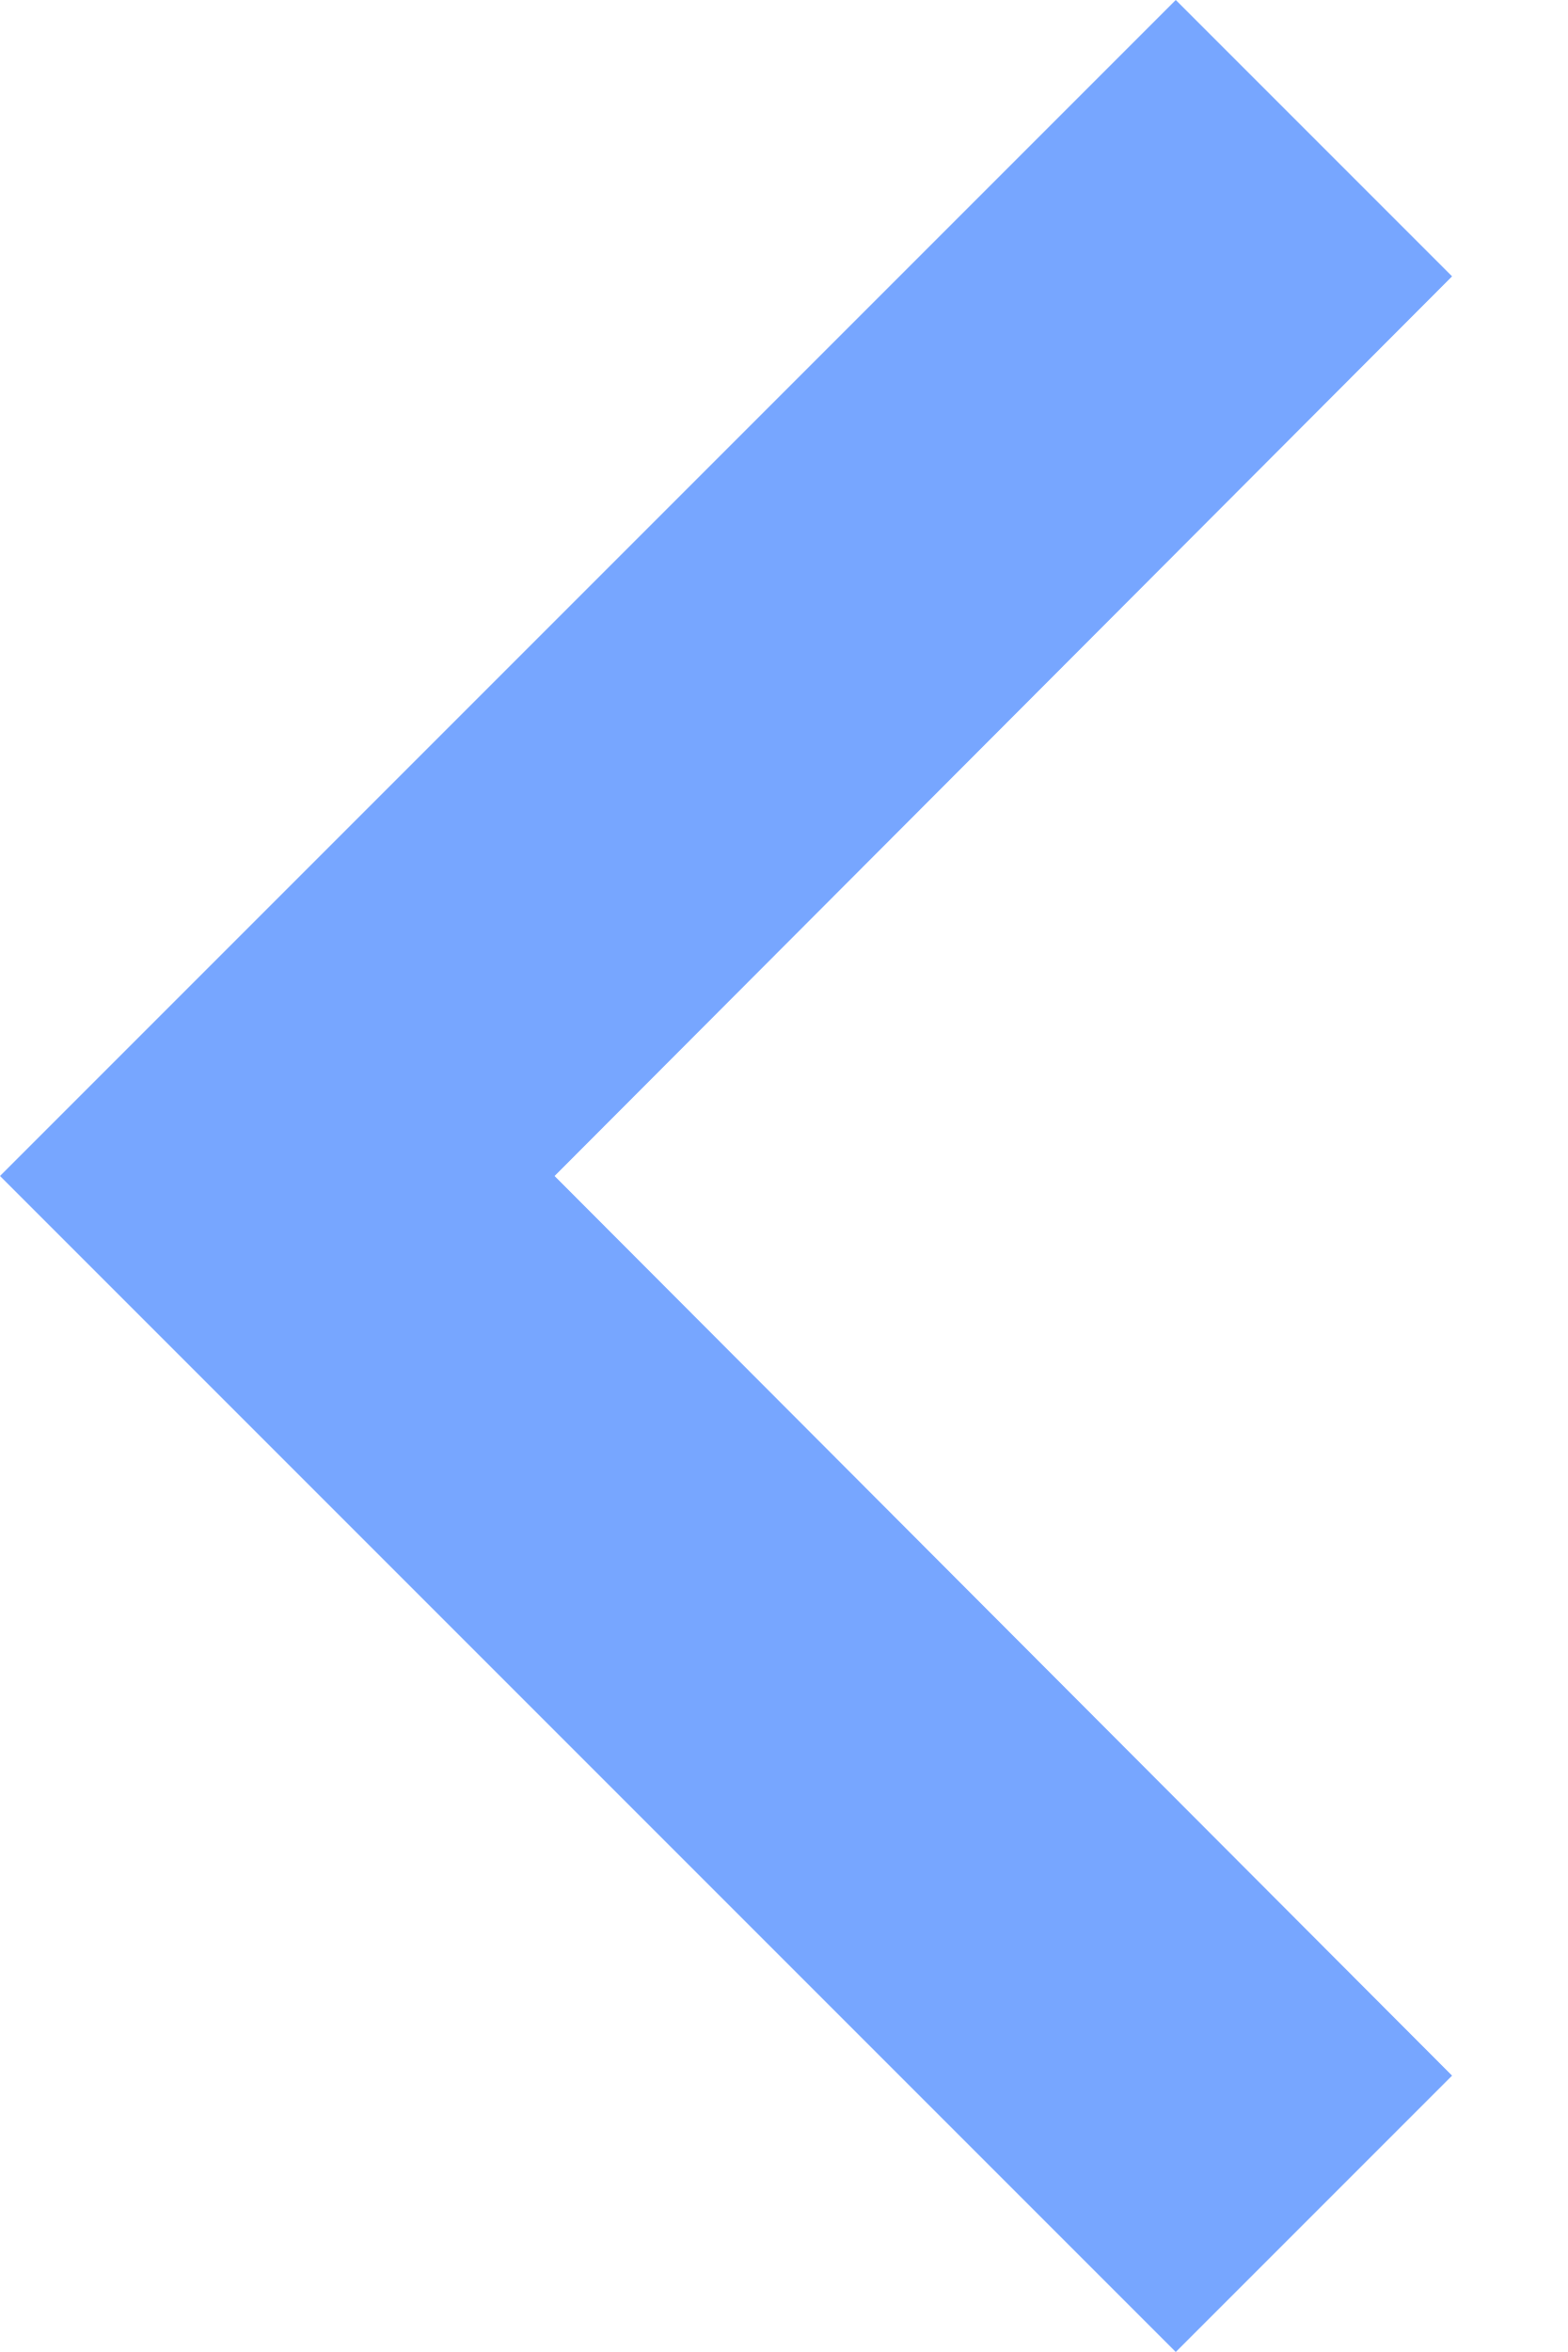
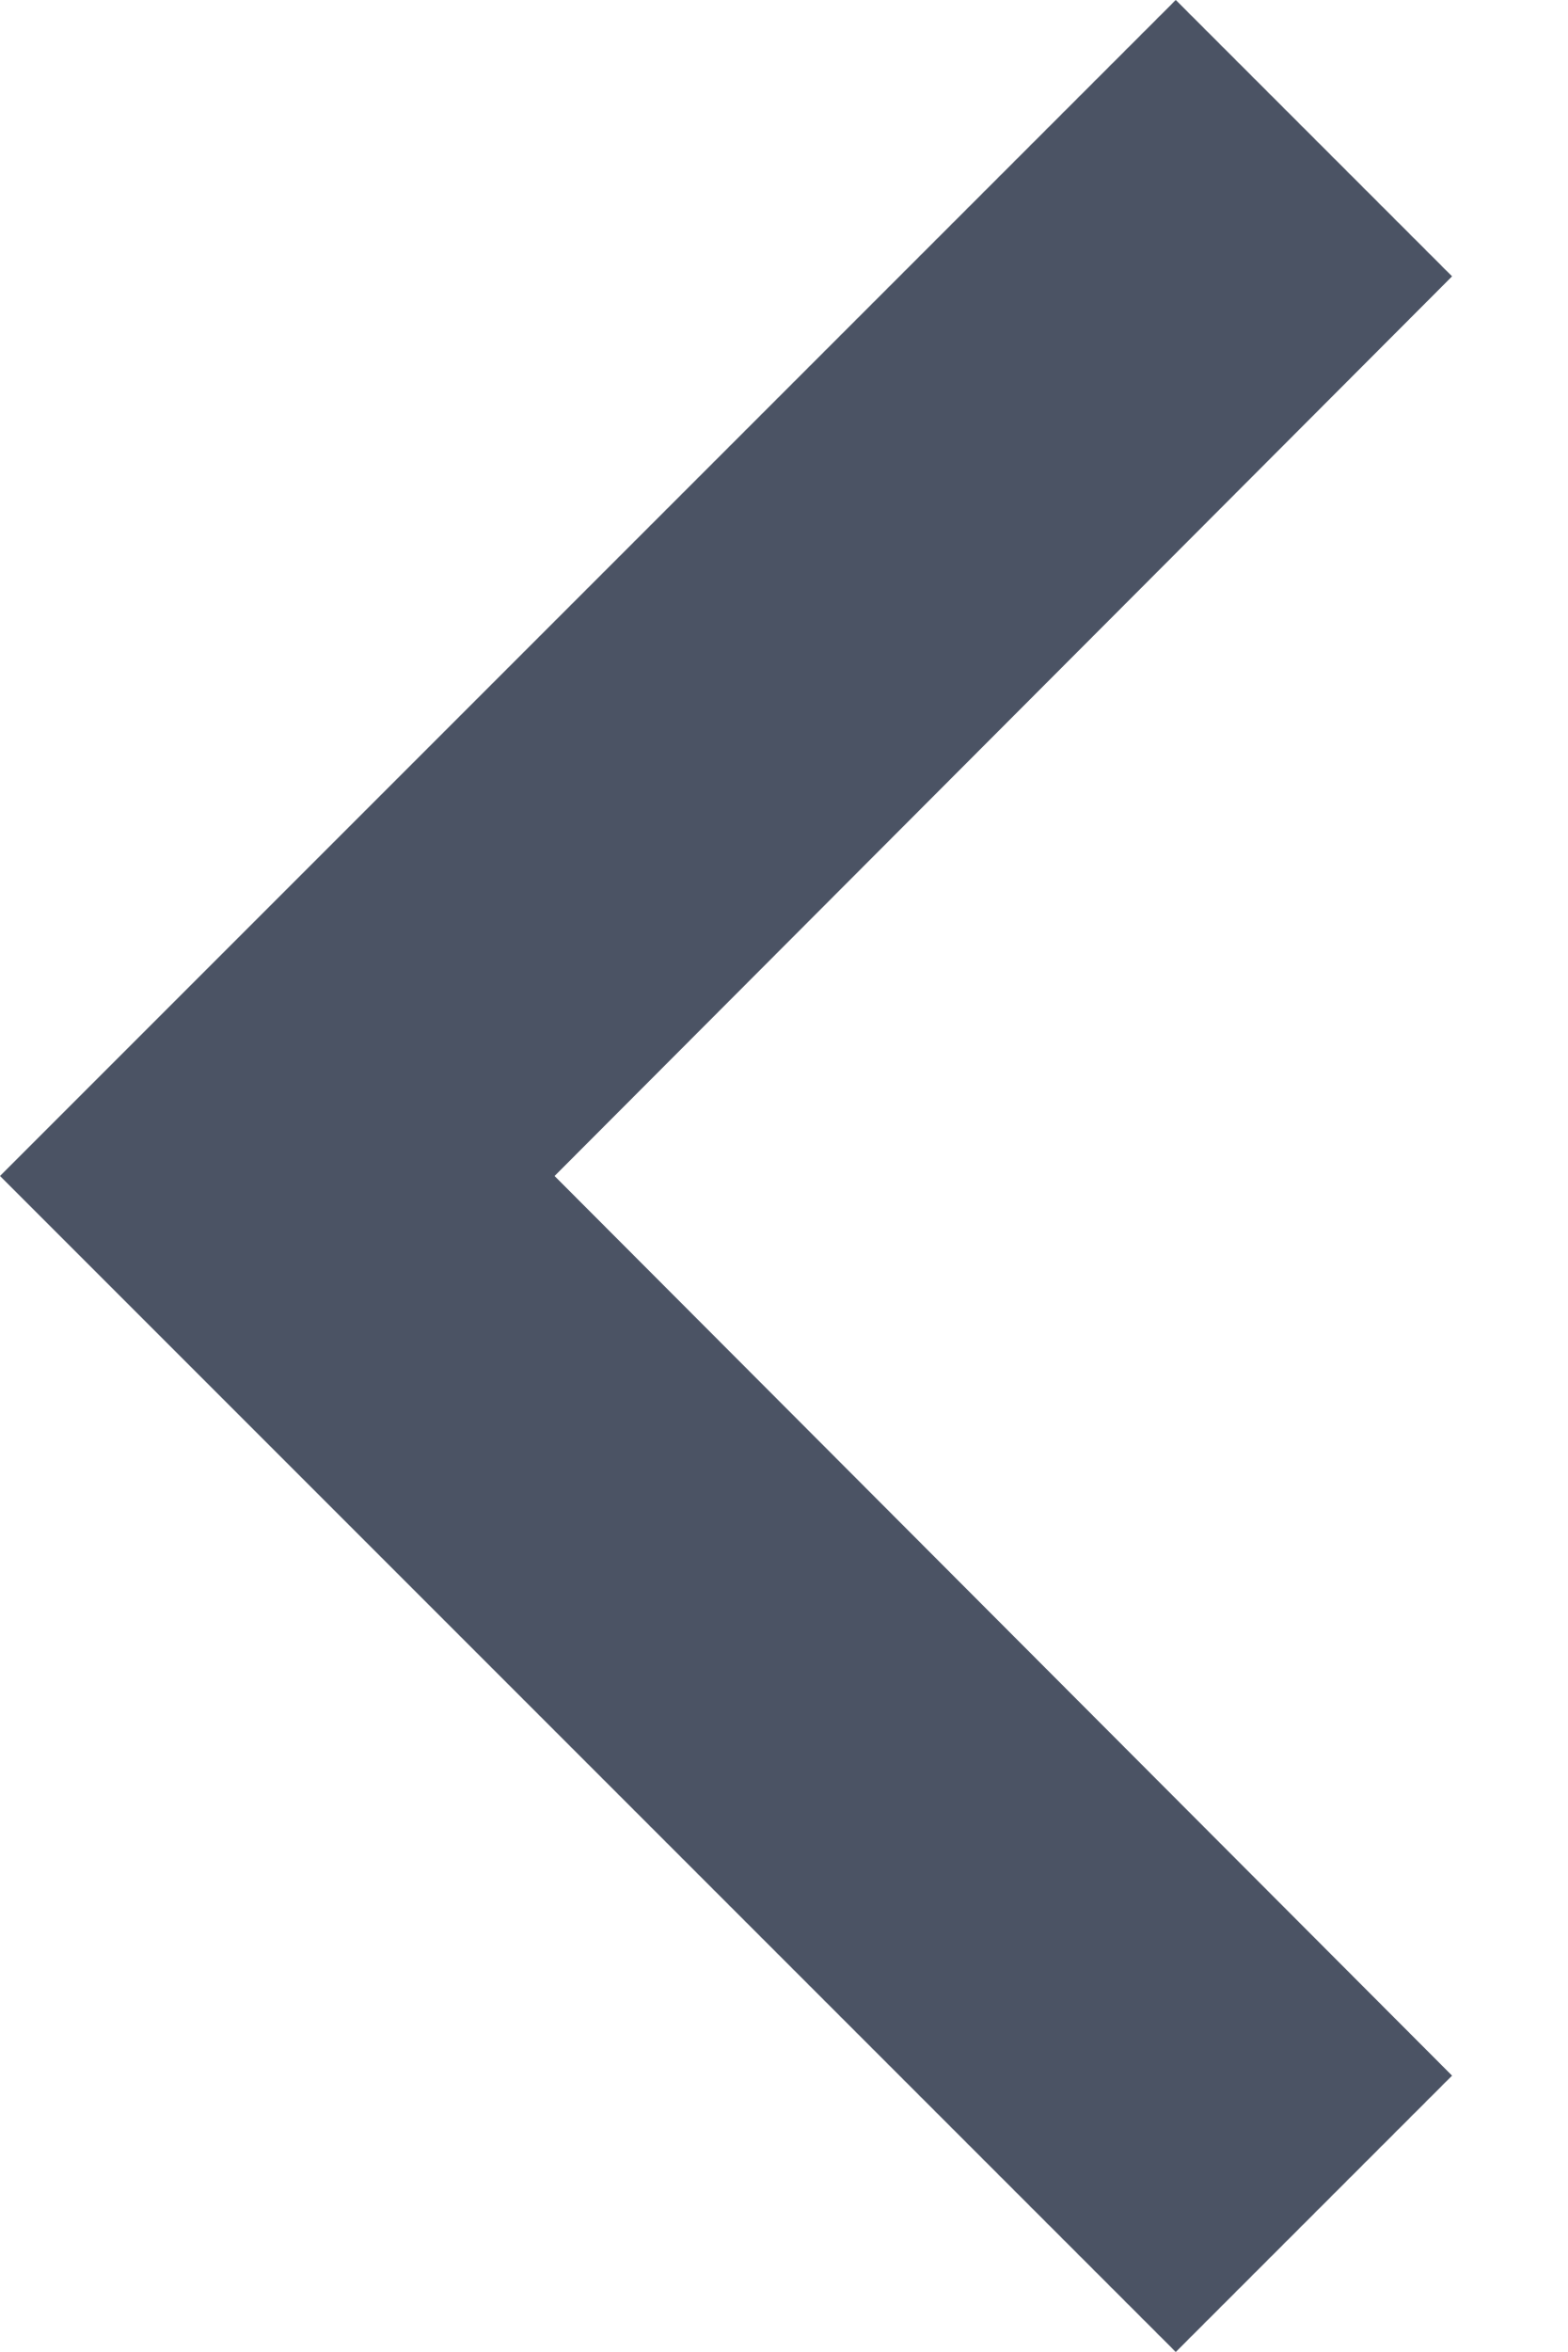
<svg xmlns="http://www.w3.org/2000/svg" width="current" height="current" viewBox="0 0 8 12" fill="none">
-   <path fill-rule="evenodd" clip-rule="evenodd" d="M7.41 1.41L6 0L0 6L6 12L7.41 10.59L2.83 6L7.41 1.41Z" fill="#77A6FF" />
+   <path fill-rule="evenodd" clip-rule="evenodd" d="M7.41 1.41L6 0L0 6L6 12L7.41 10.59L2.83 6L7.41 1.41Z" fill="#4B5364" />
</svg>
